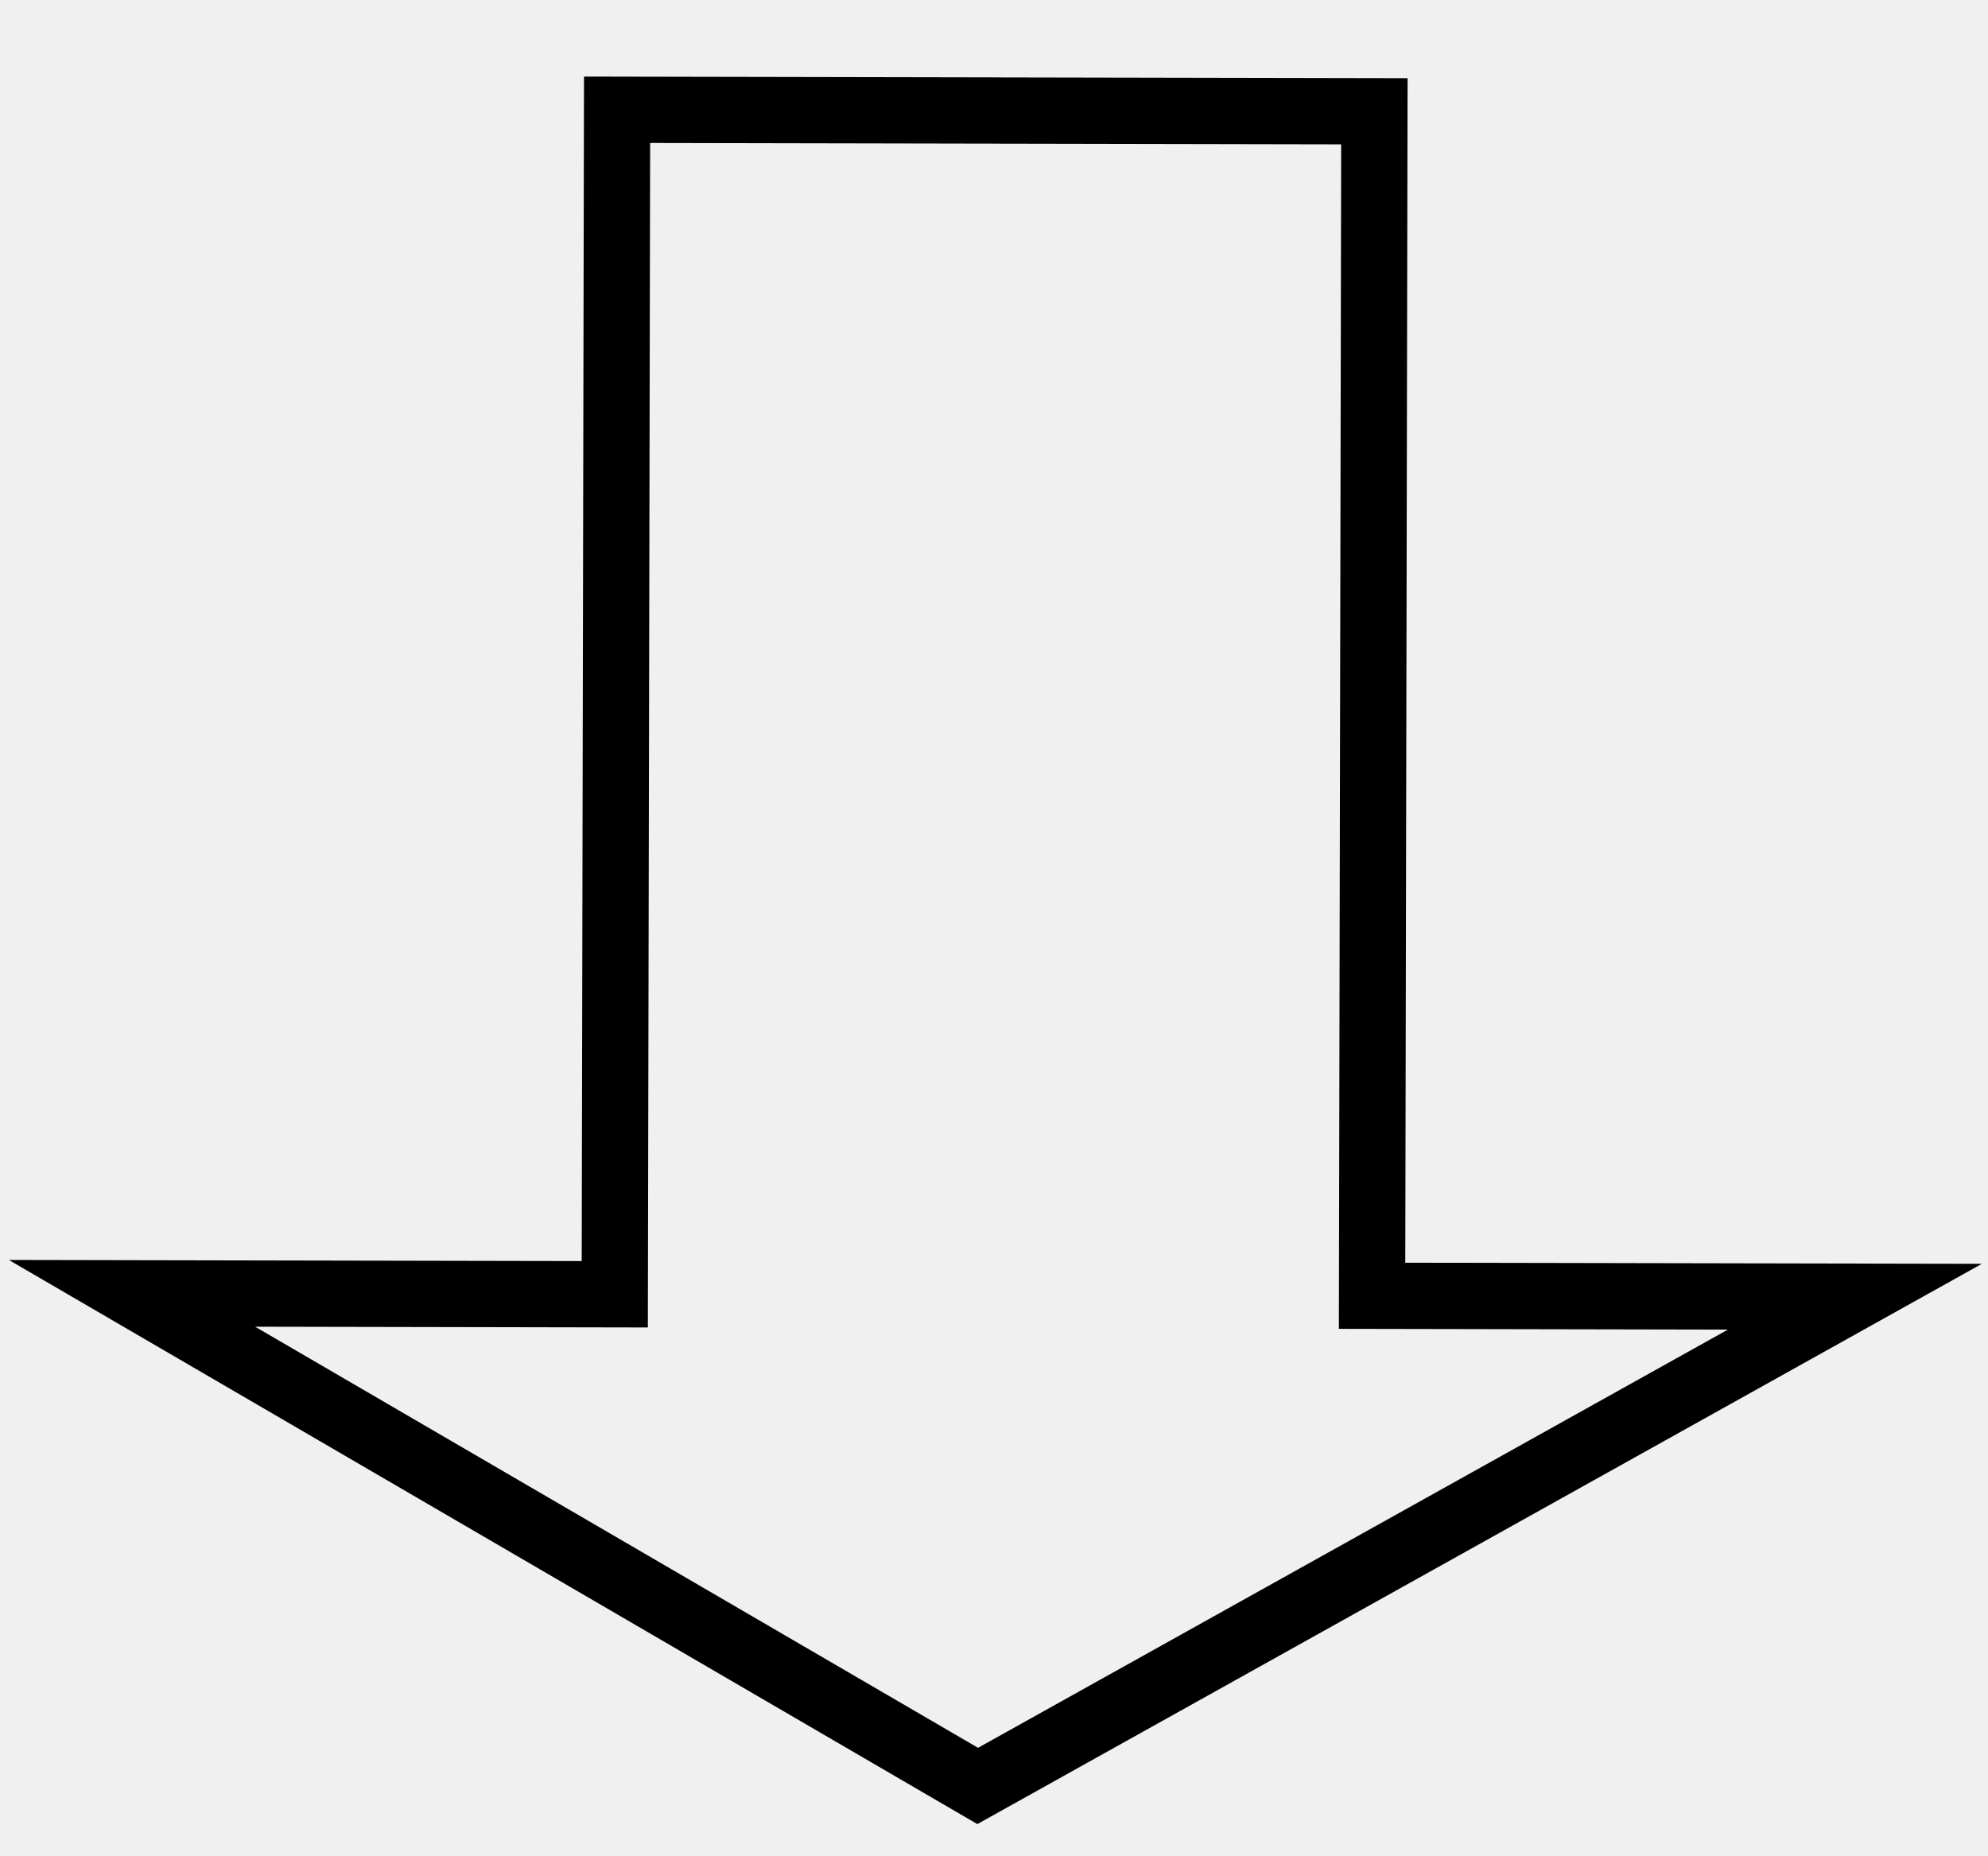
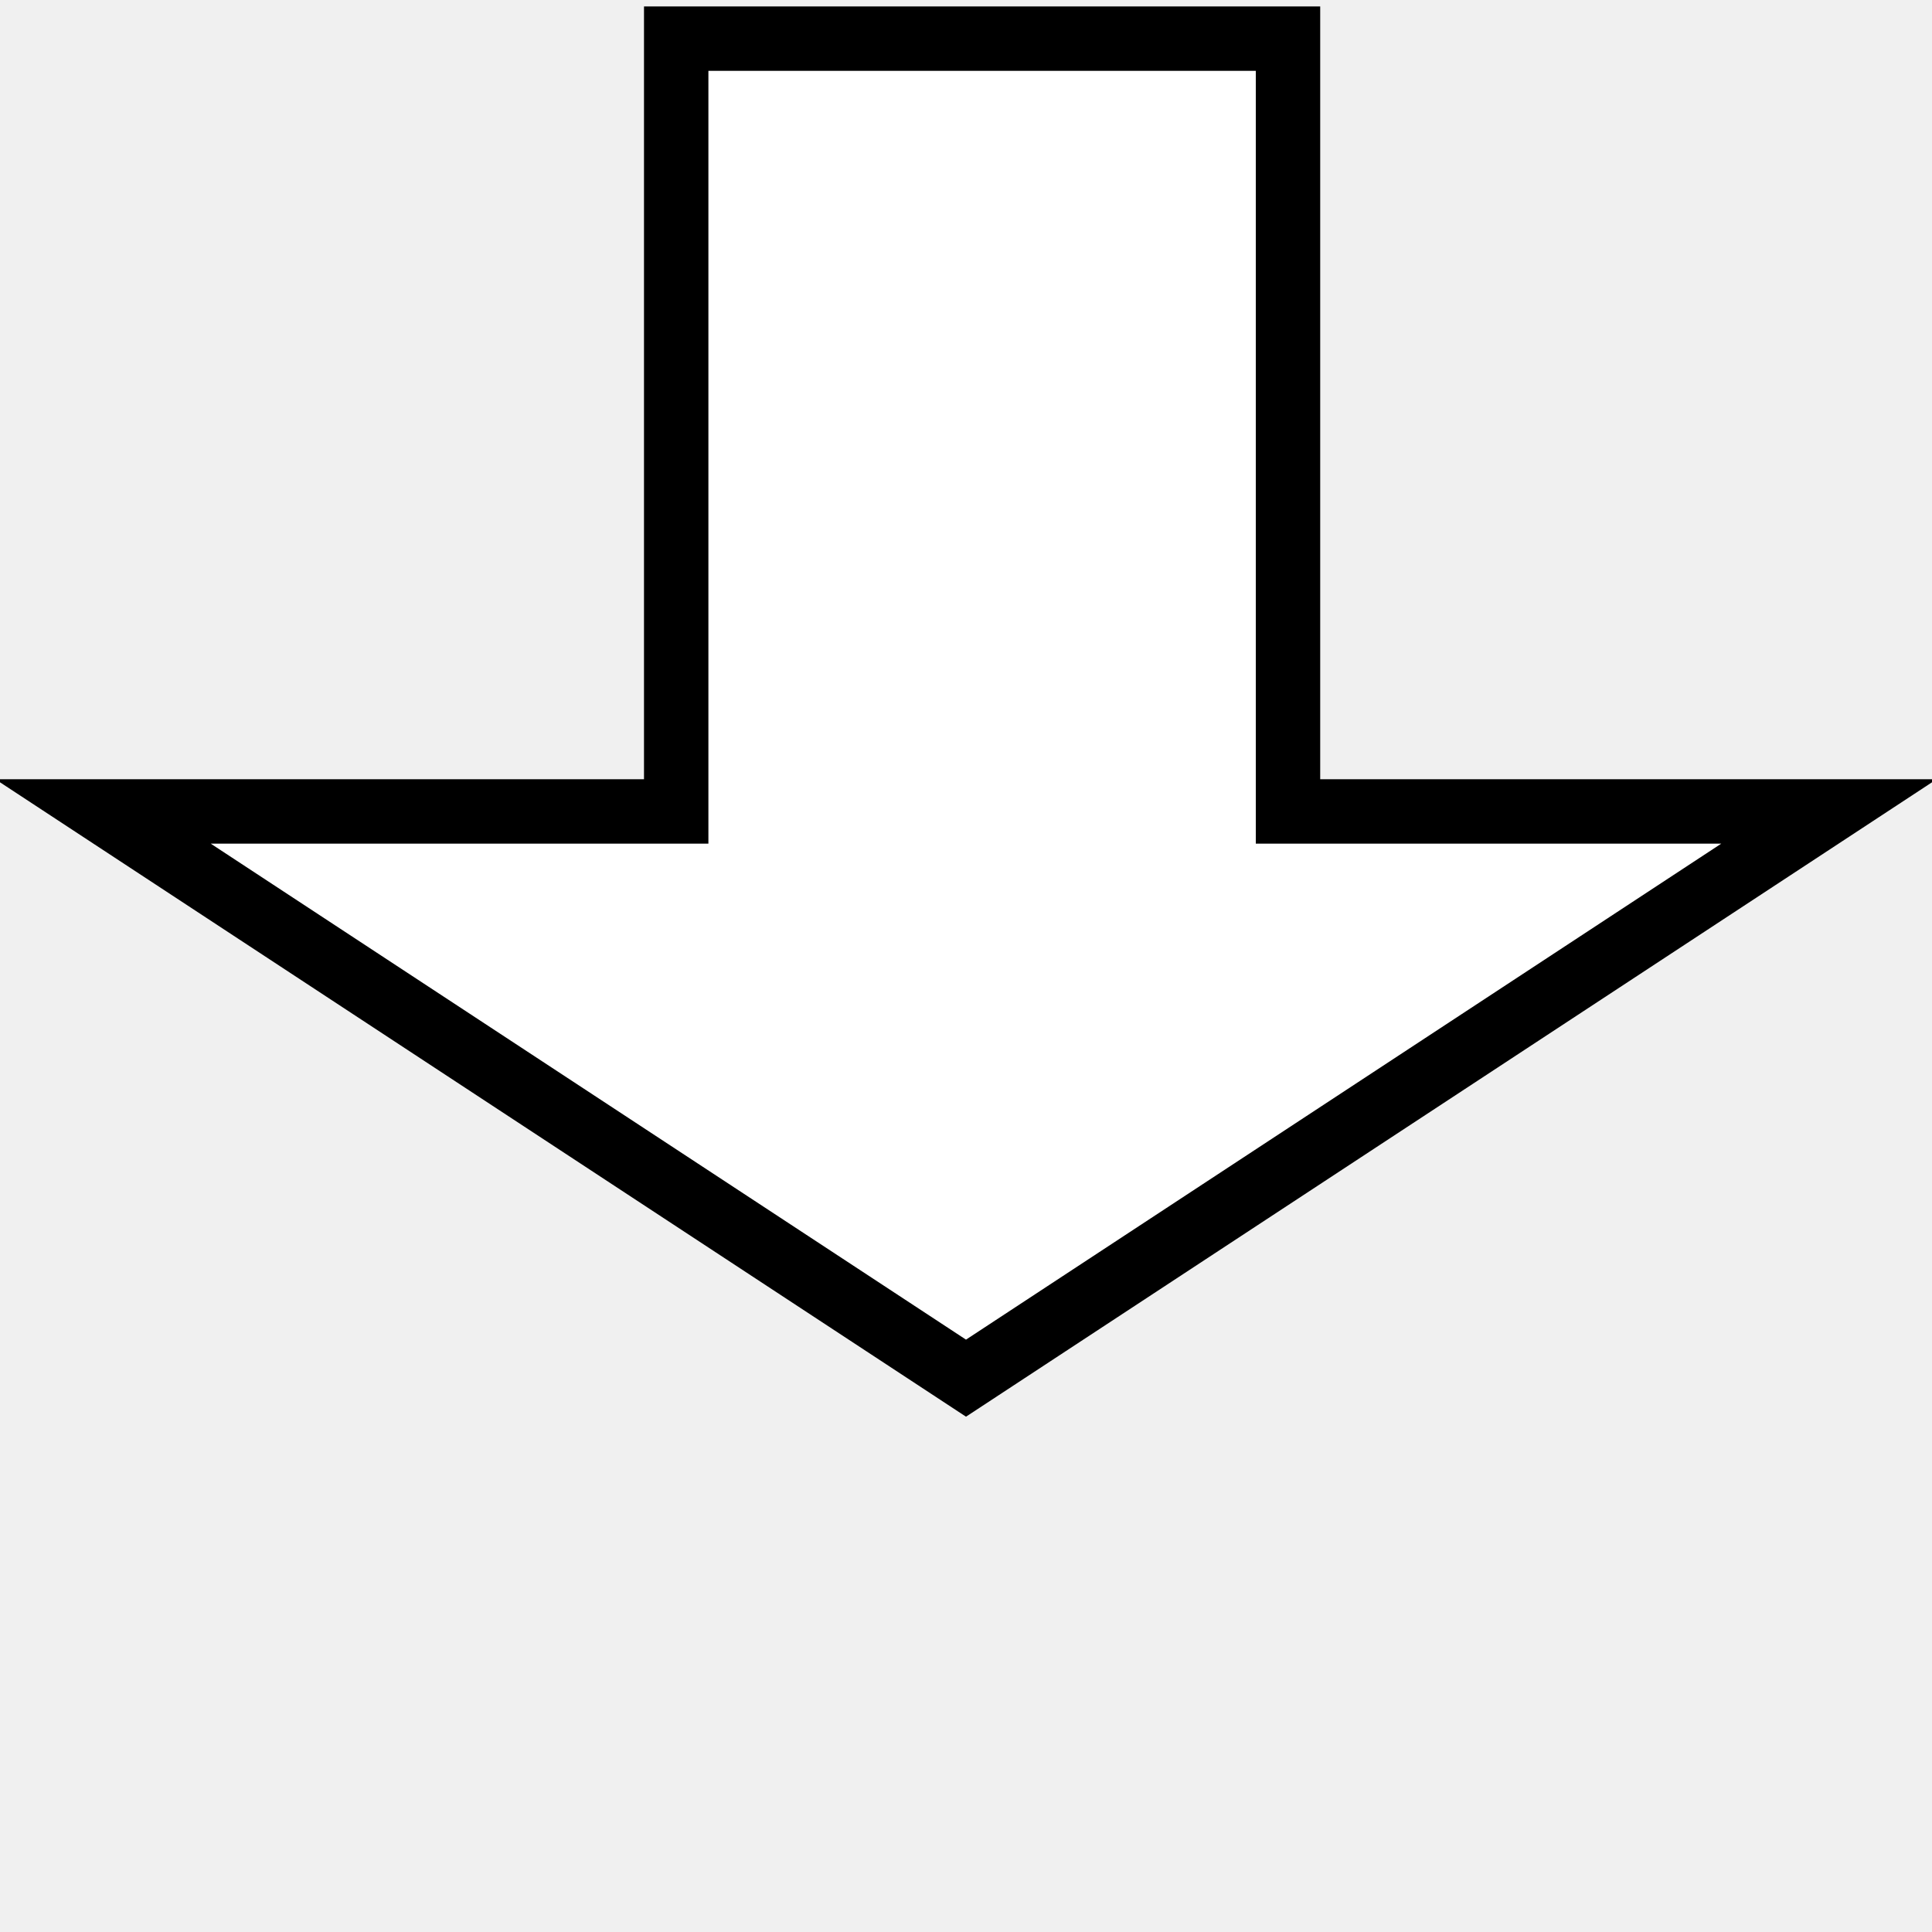
- <svg xmlns="http://www.w3.org/2000/svg" height="1120" width="1200" id="svg2" version="1.0">
-   <defs id="defs4" />
-   <g id="layer1" transform="translate(-56.76365,113.3246)">
-     <path id="path1872" style="fill:none;fill-rule:evenodd;stroke:#000000;stroke-width:40;stroke-linecap:butt;stroke-linejoin:miter;stroke-miterlimit:4;stroke-dasharray:none;stroke-opacity:1" d="M 657.815,-46.617 L 429.244,-47.061 L 427.856,667.921 L 136.428,667.355 L 656.706,970.412 M 657.8,-46.595 L 886.37,-46.151 L 884.982,668.83 L 1176.41,669.396 L 637.041,970.225" />
-   </g>
+ <svg xmlns="http://www.w3.org/2000/svg" viewBox="0 0 150 150" width="500px" height="500px">
+   <path fill="white" stroke="#000" stroke-width="5" d="M 50 3 h 50 v 60 h 42 L 75 107 L 8 63 h 44.5 v -60" />
</svg>
